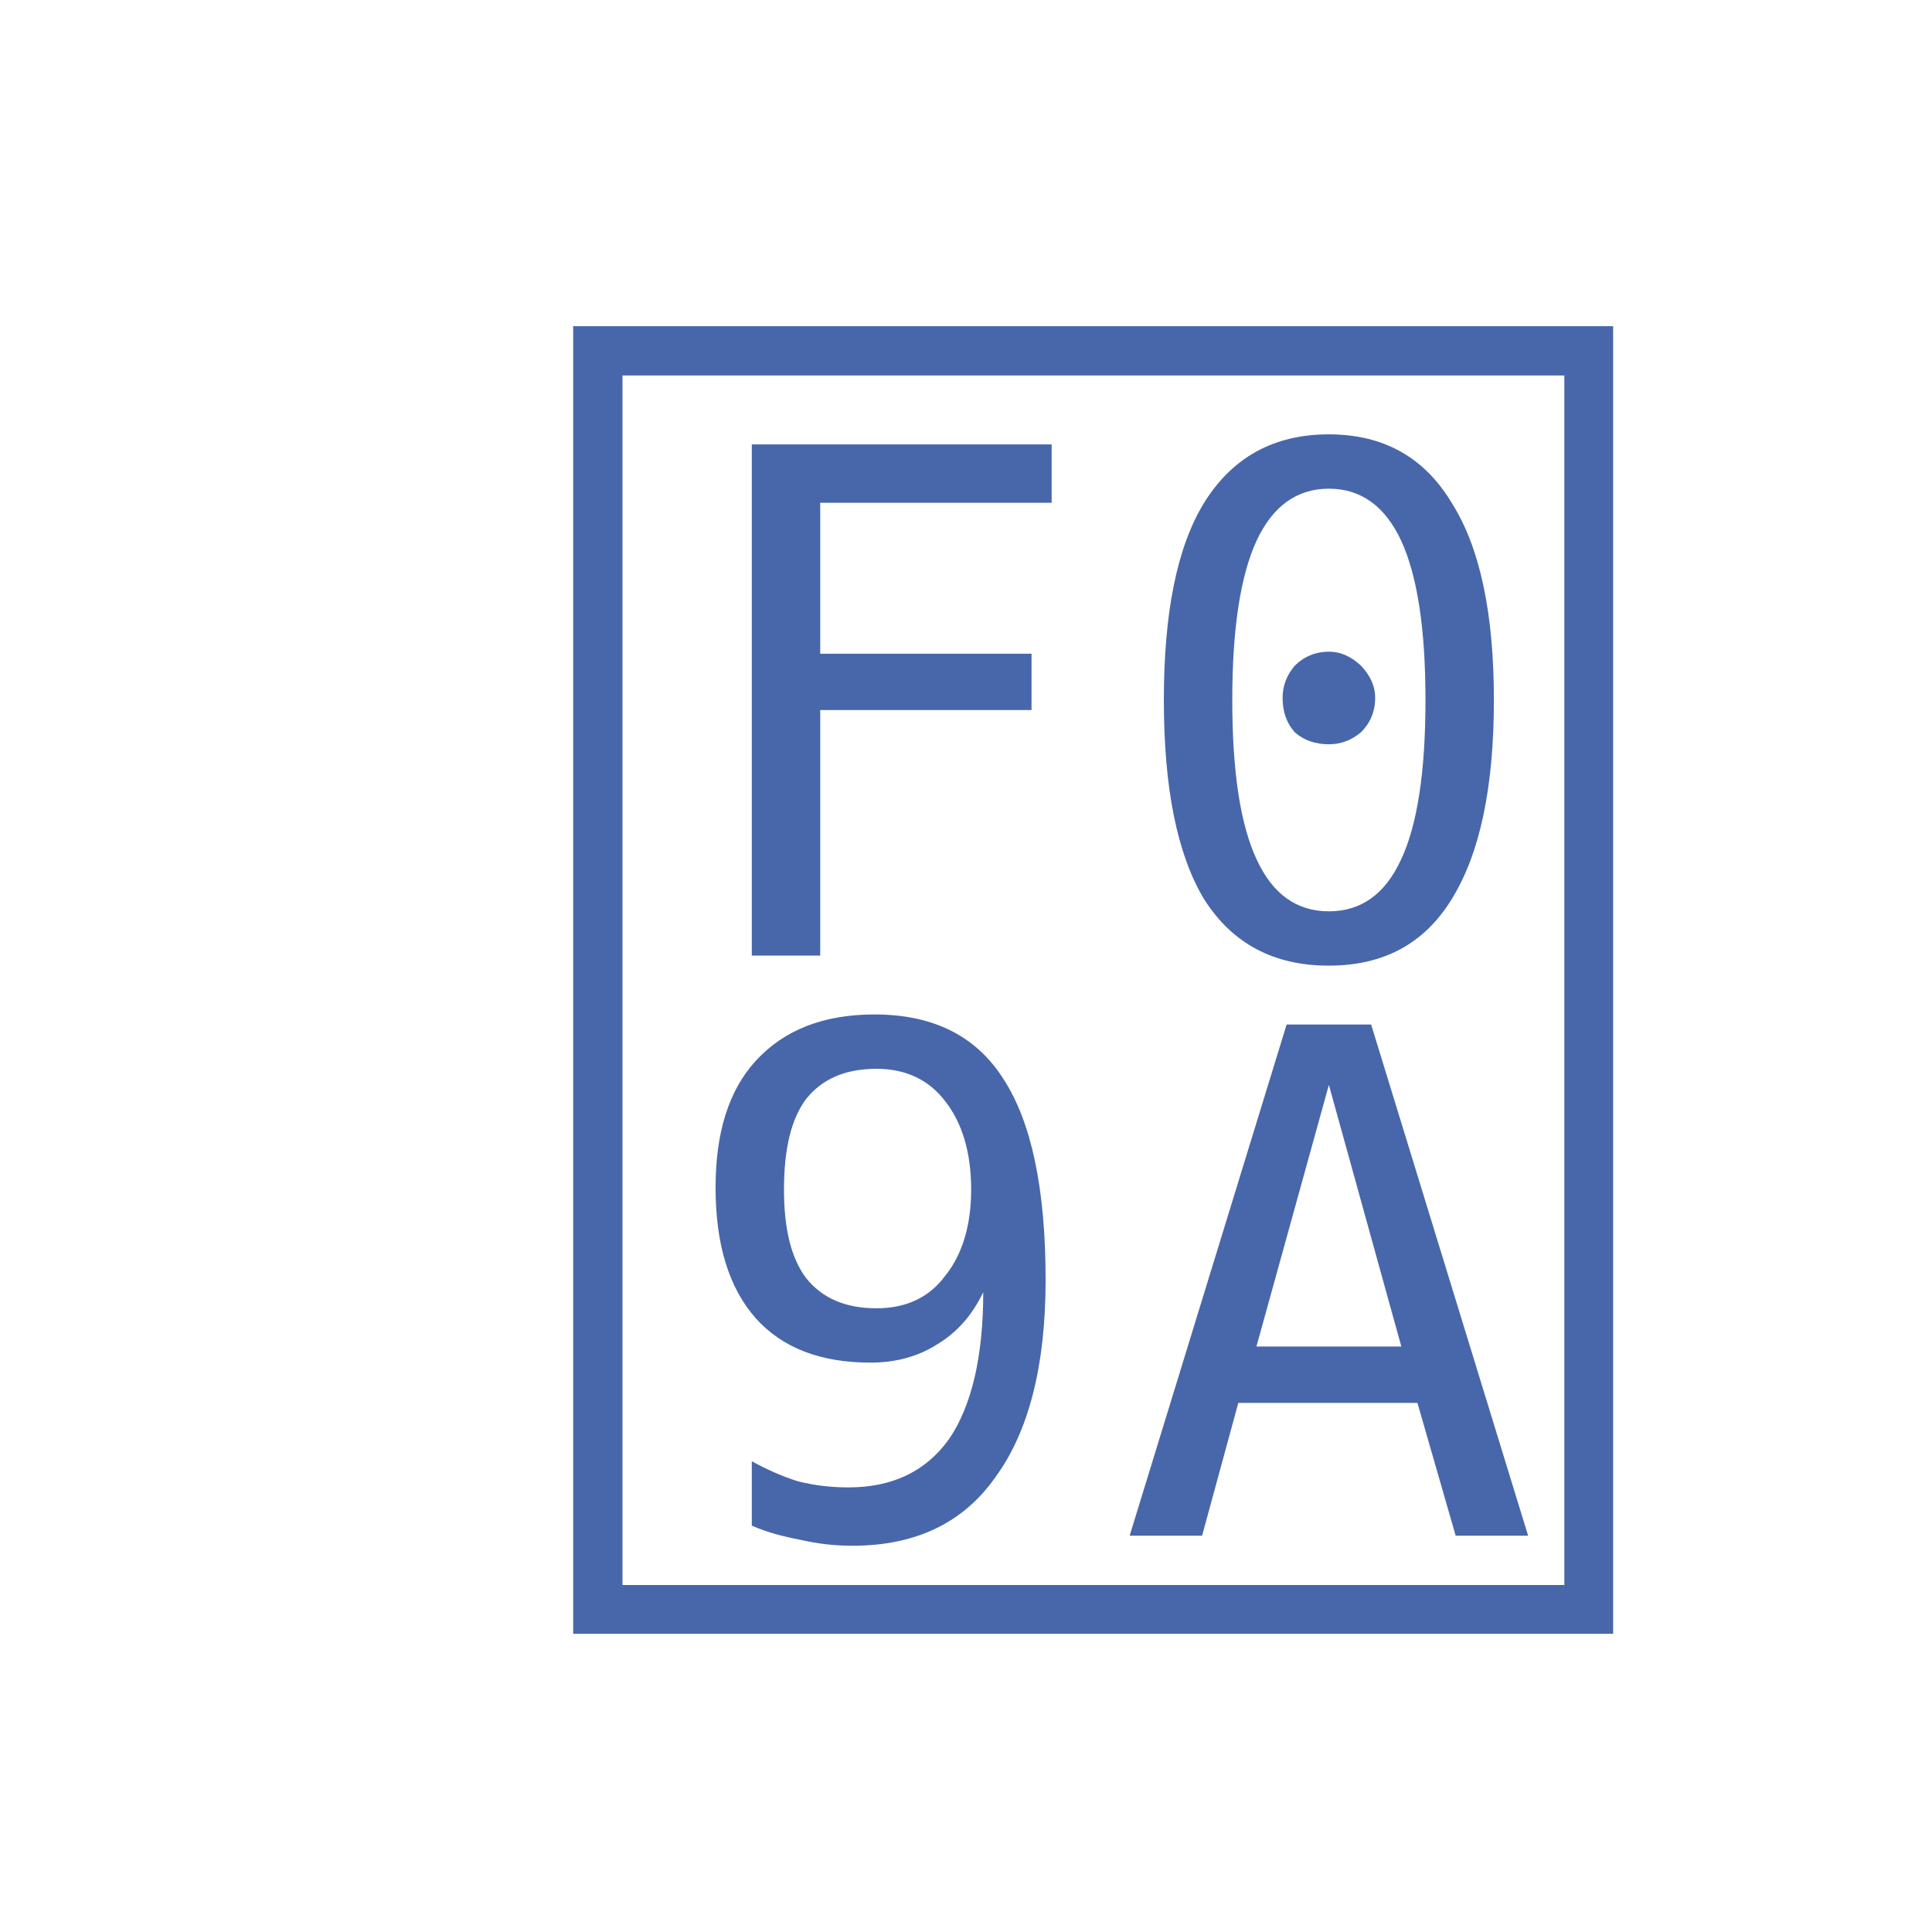
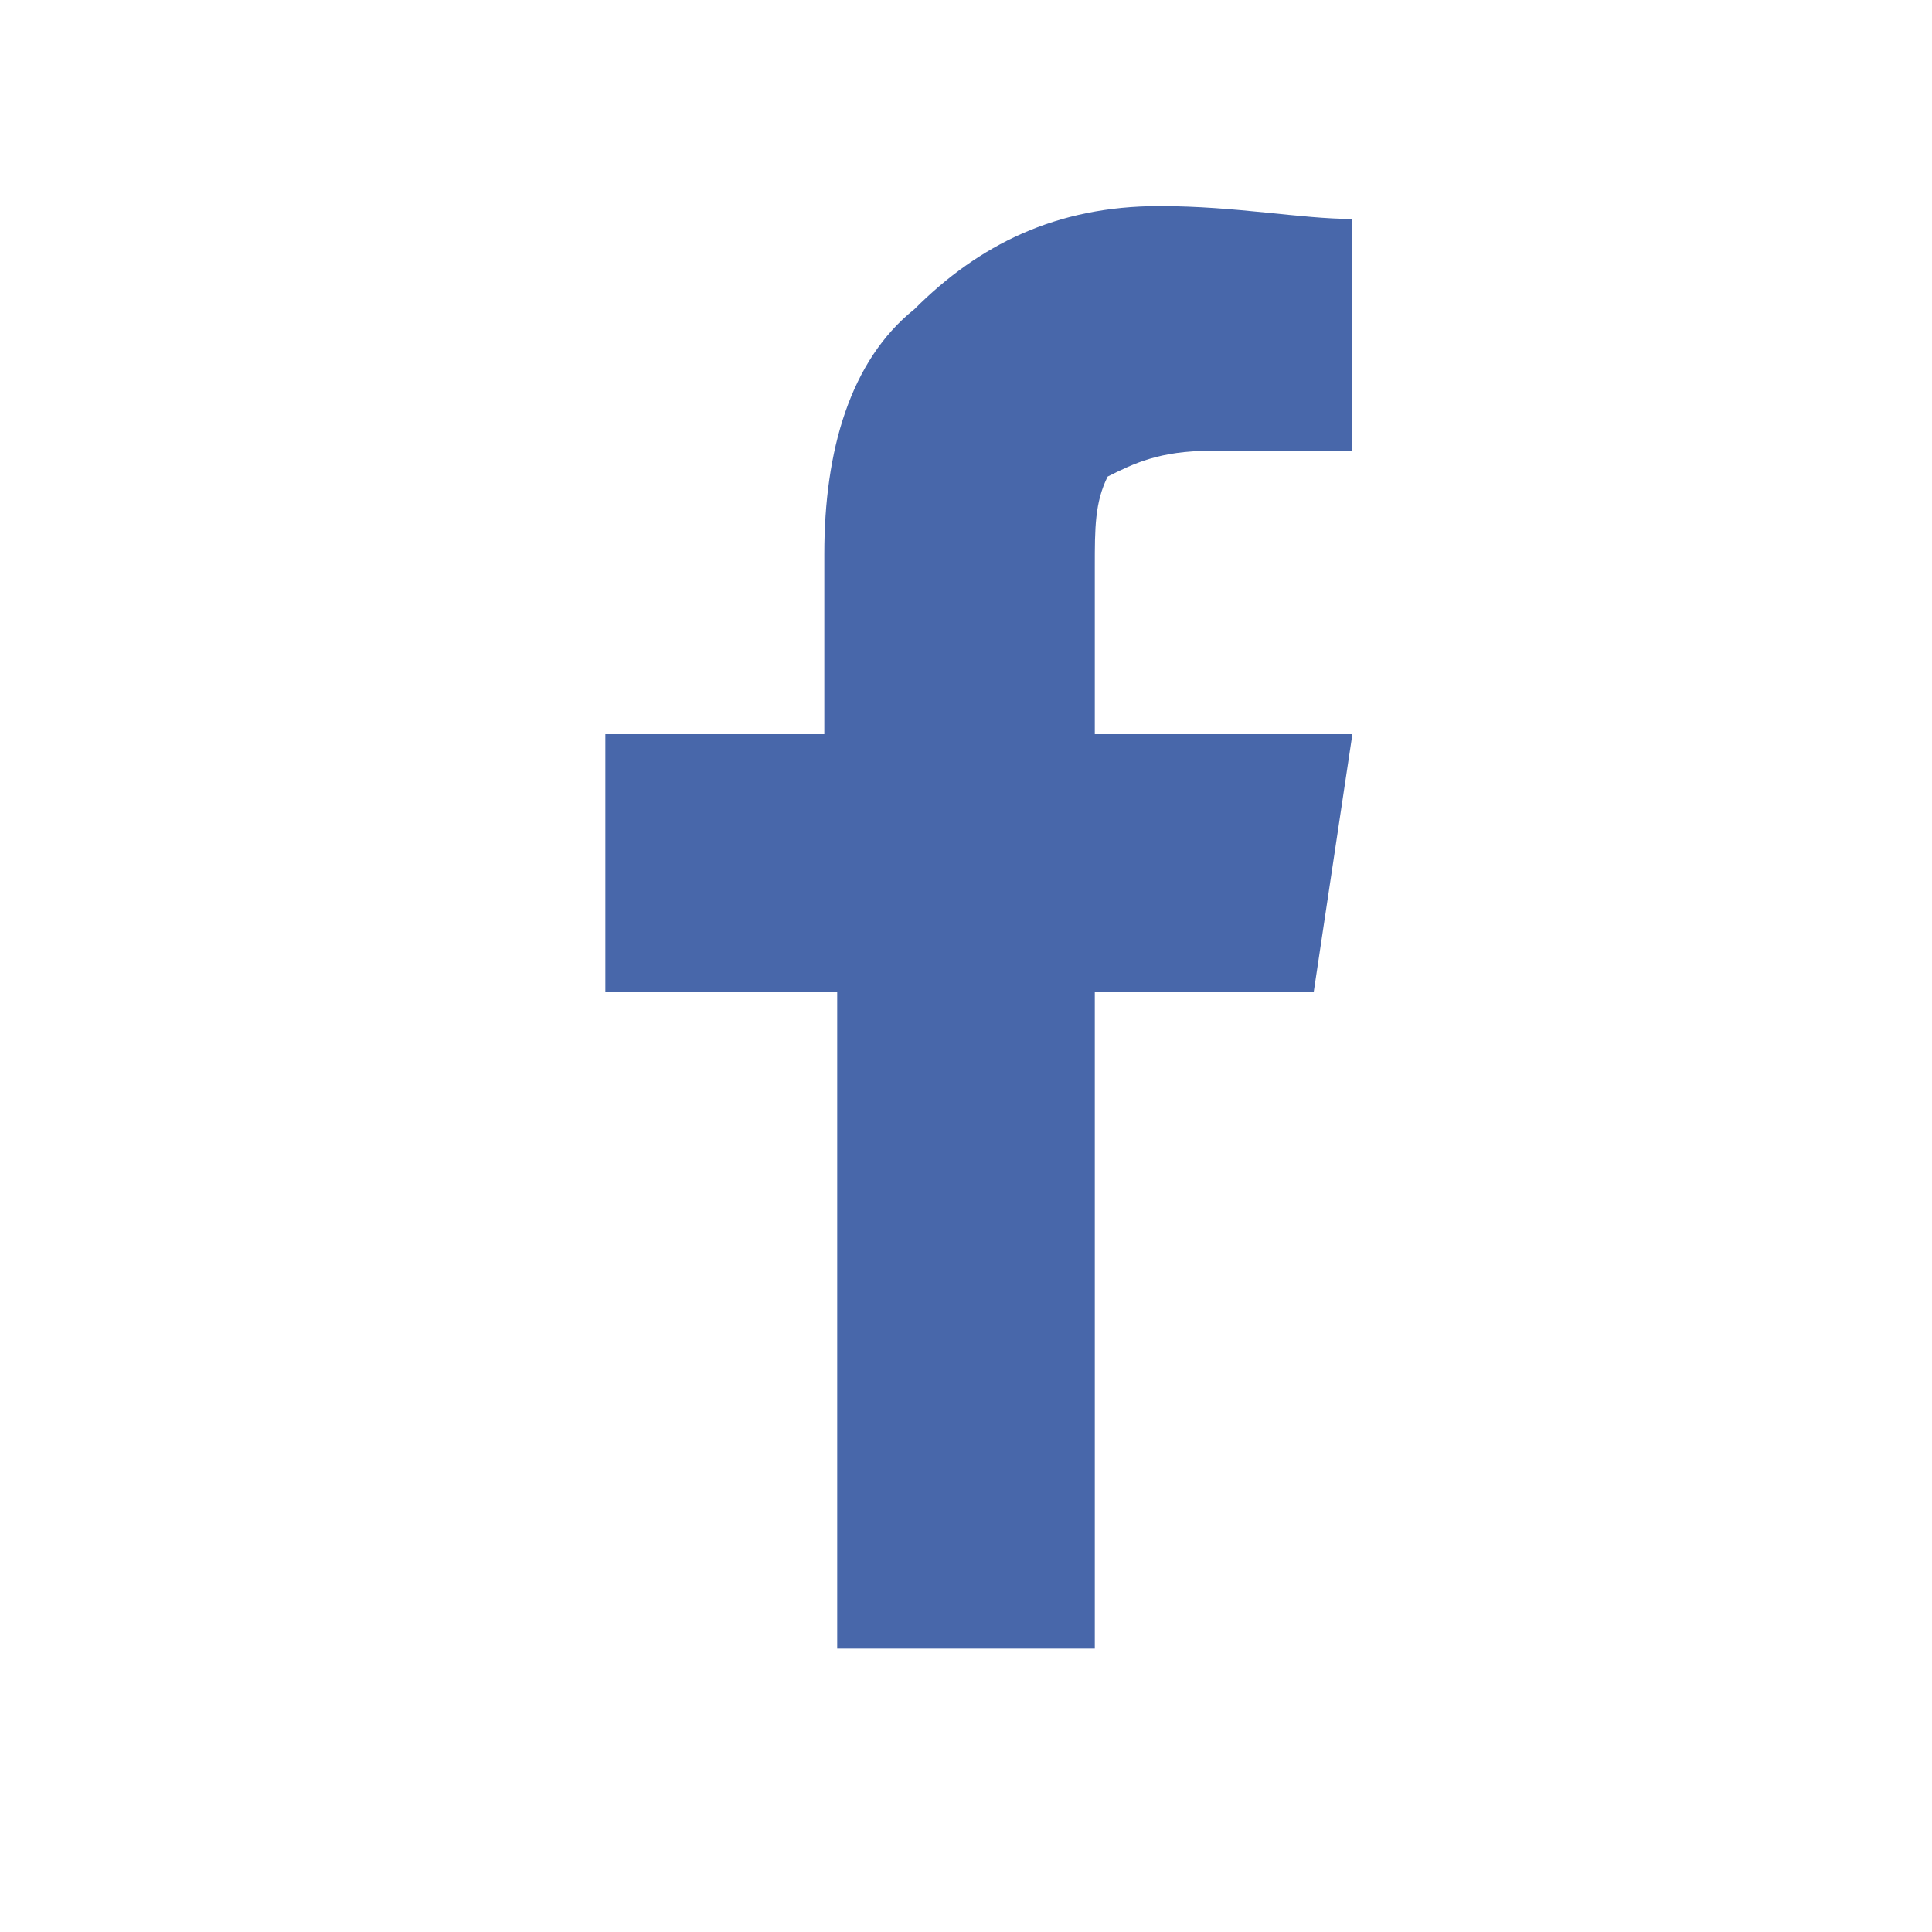
<svg xmlns="http://www.w3.org/2000/svg" version="1.1" id="Layer_1" x="0px" y="0px" viewBox="0 0 15 15" style="enable-background:new 0 0 15 15;" xml:space="preserve">
  <style type="text/css">
- 	.st0{fill:#4867AA;}
- 	.st1{font-family:'FontAwesome';}
- 	.st2{font-size:12px;}
+ 	.st0{enable-background:new    ;}
+ 	.st1{fill:#4867AA;}
</style>
-   <text transform="matrix(1 0 0 1 4.0713 11.9231)" class="st0 st1 st2"></text>
+   <g class="st0">
+     <path class="st1" d="M10.5,1.7v1.8H9.4c-0.4,0-0.6,0.1-0.8,0.2C8.5,3.9,8.5,4.1,8.5,4.4v1.3h2l-0.3,2H8.5v5.1h-2V7.7H4.7v-2h1.7   V4.3c0-0.8,0.2-1.5,0.7-1.9C7.6,1.9,8.2,1.6,9,1.6C9.6,1.6,10.1,1.7,10.5,1.7z" />
+   </g>
</svg>
